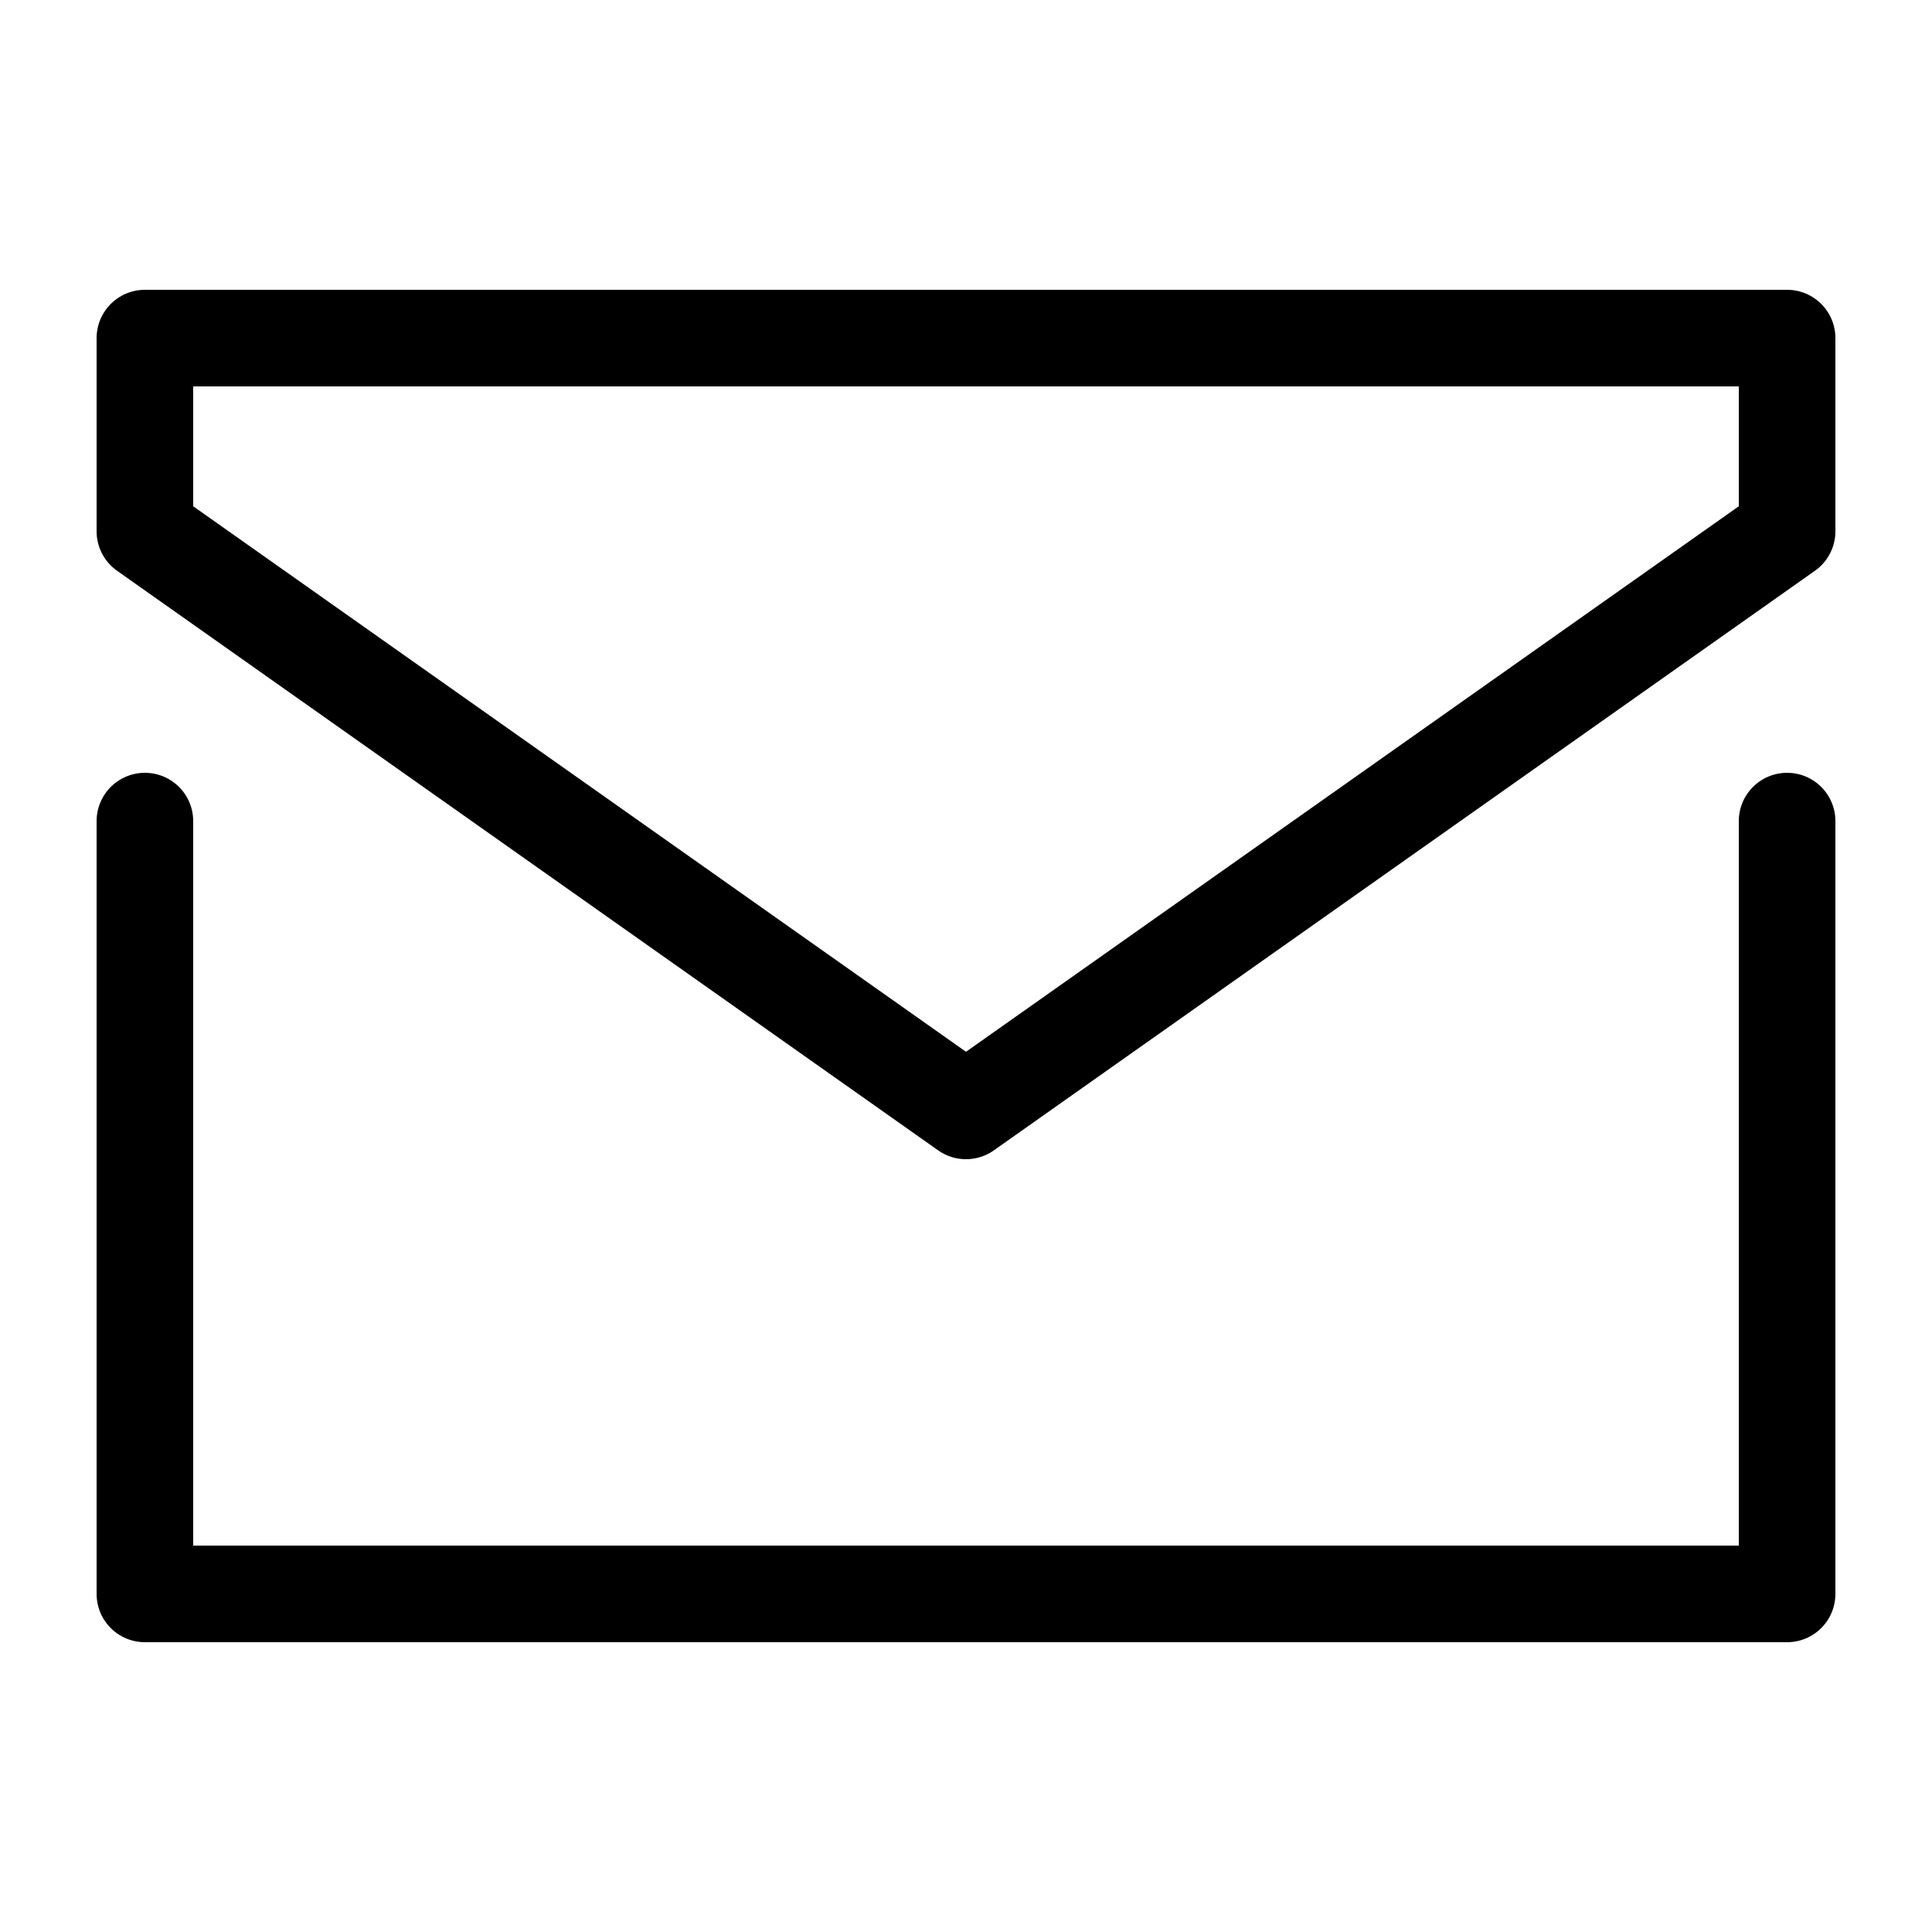
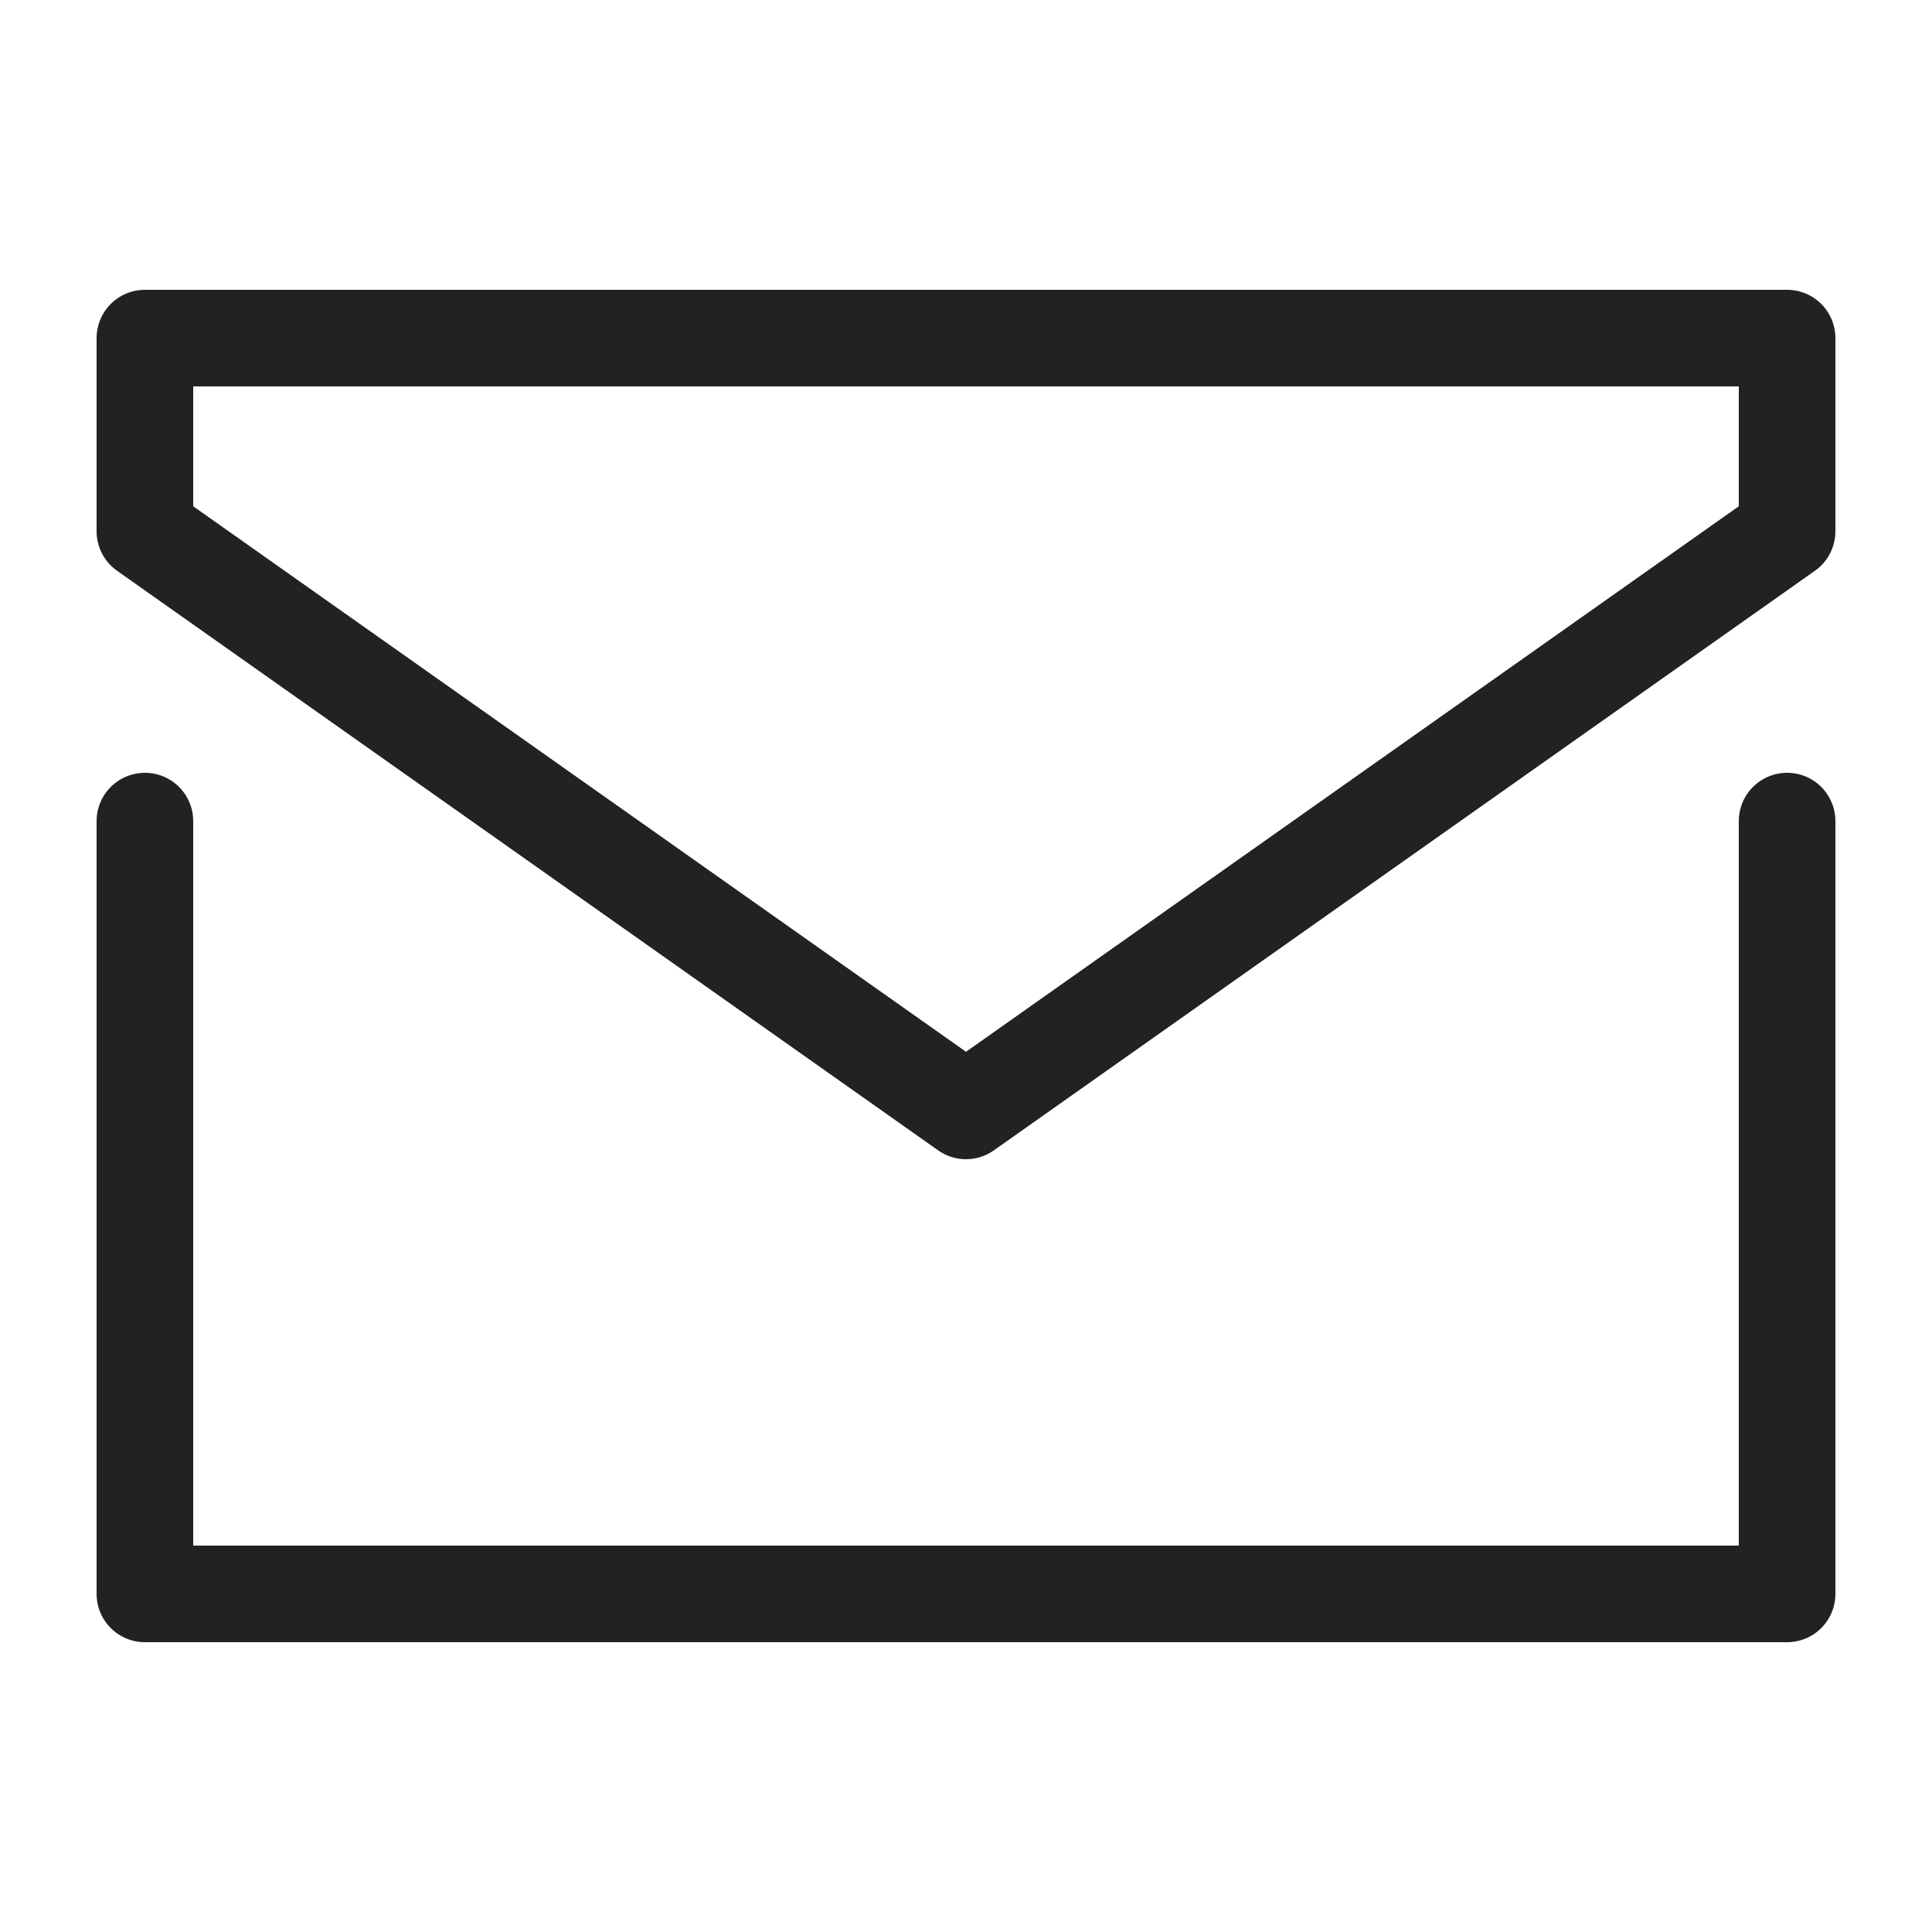
<svg xmlns="http://www.w3.org/2000/svg" viewBox="0 0 20 20" fill="none">
-   <path d="M1.5 8.5v8h17v-8m-17-5h17v2l-8.5 6-8.5-6v-2Z" stroke="#000" stroke-linecap="round" stroke-linejoin="round" />
+   <path d="M1.5 8.5v8h17v-8m-17-5h17v2l-8.5 6-8.5-6v-2Z" stroke="#222222" stroke-linecap="round" stroke-linejoin="round" />
</svg>
